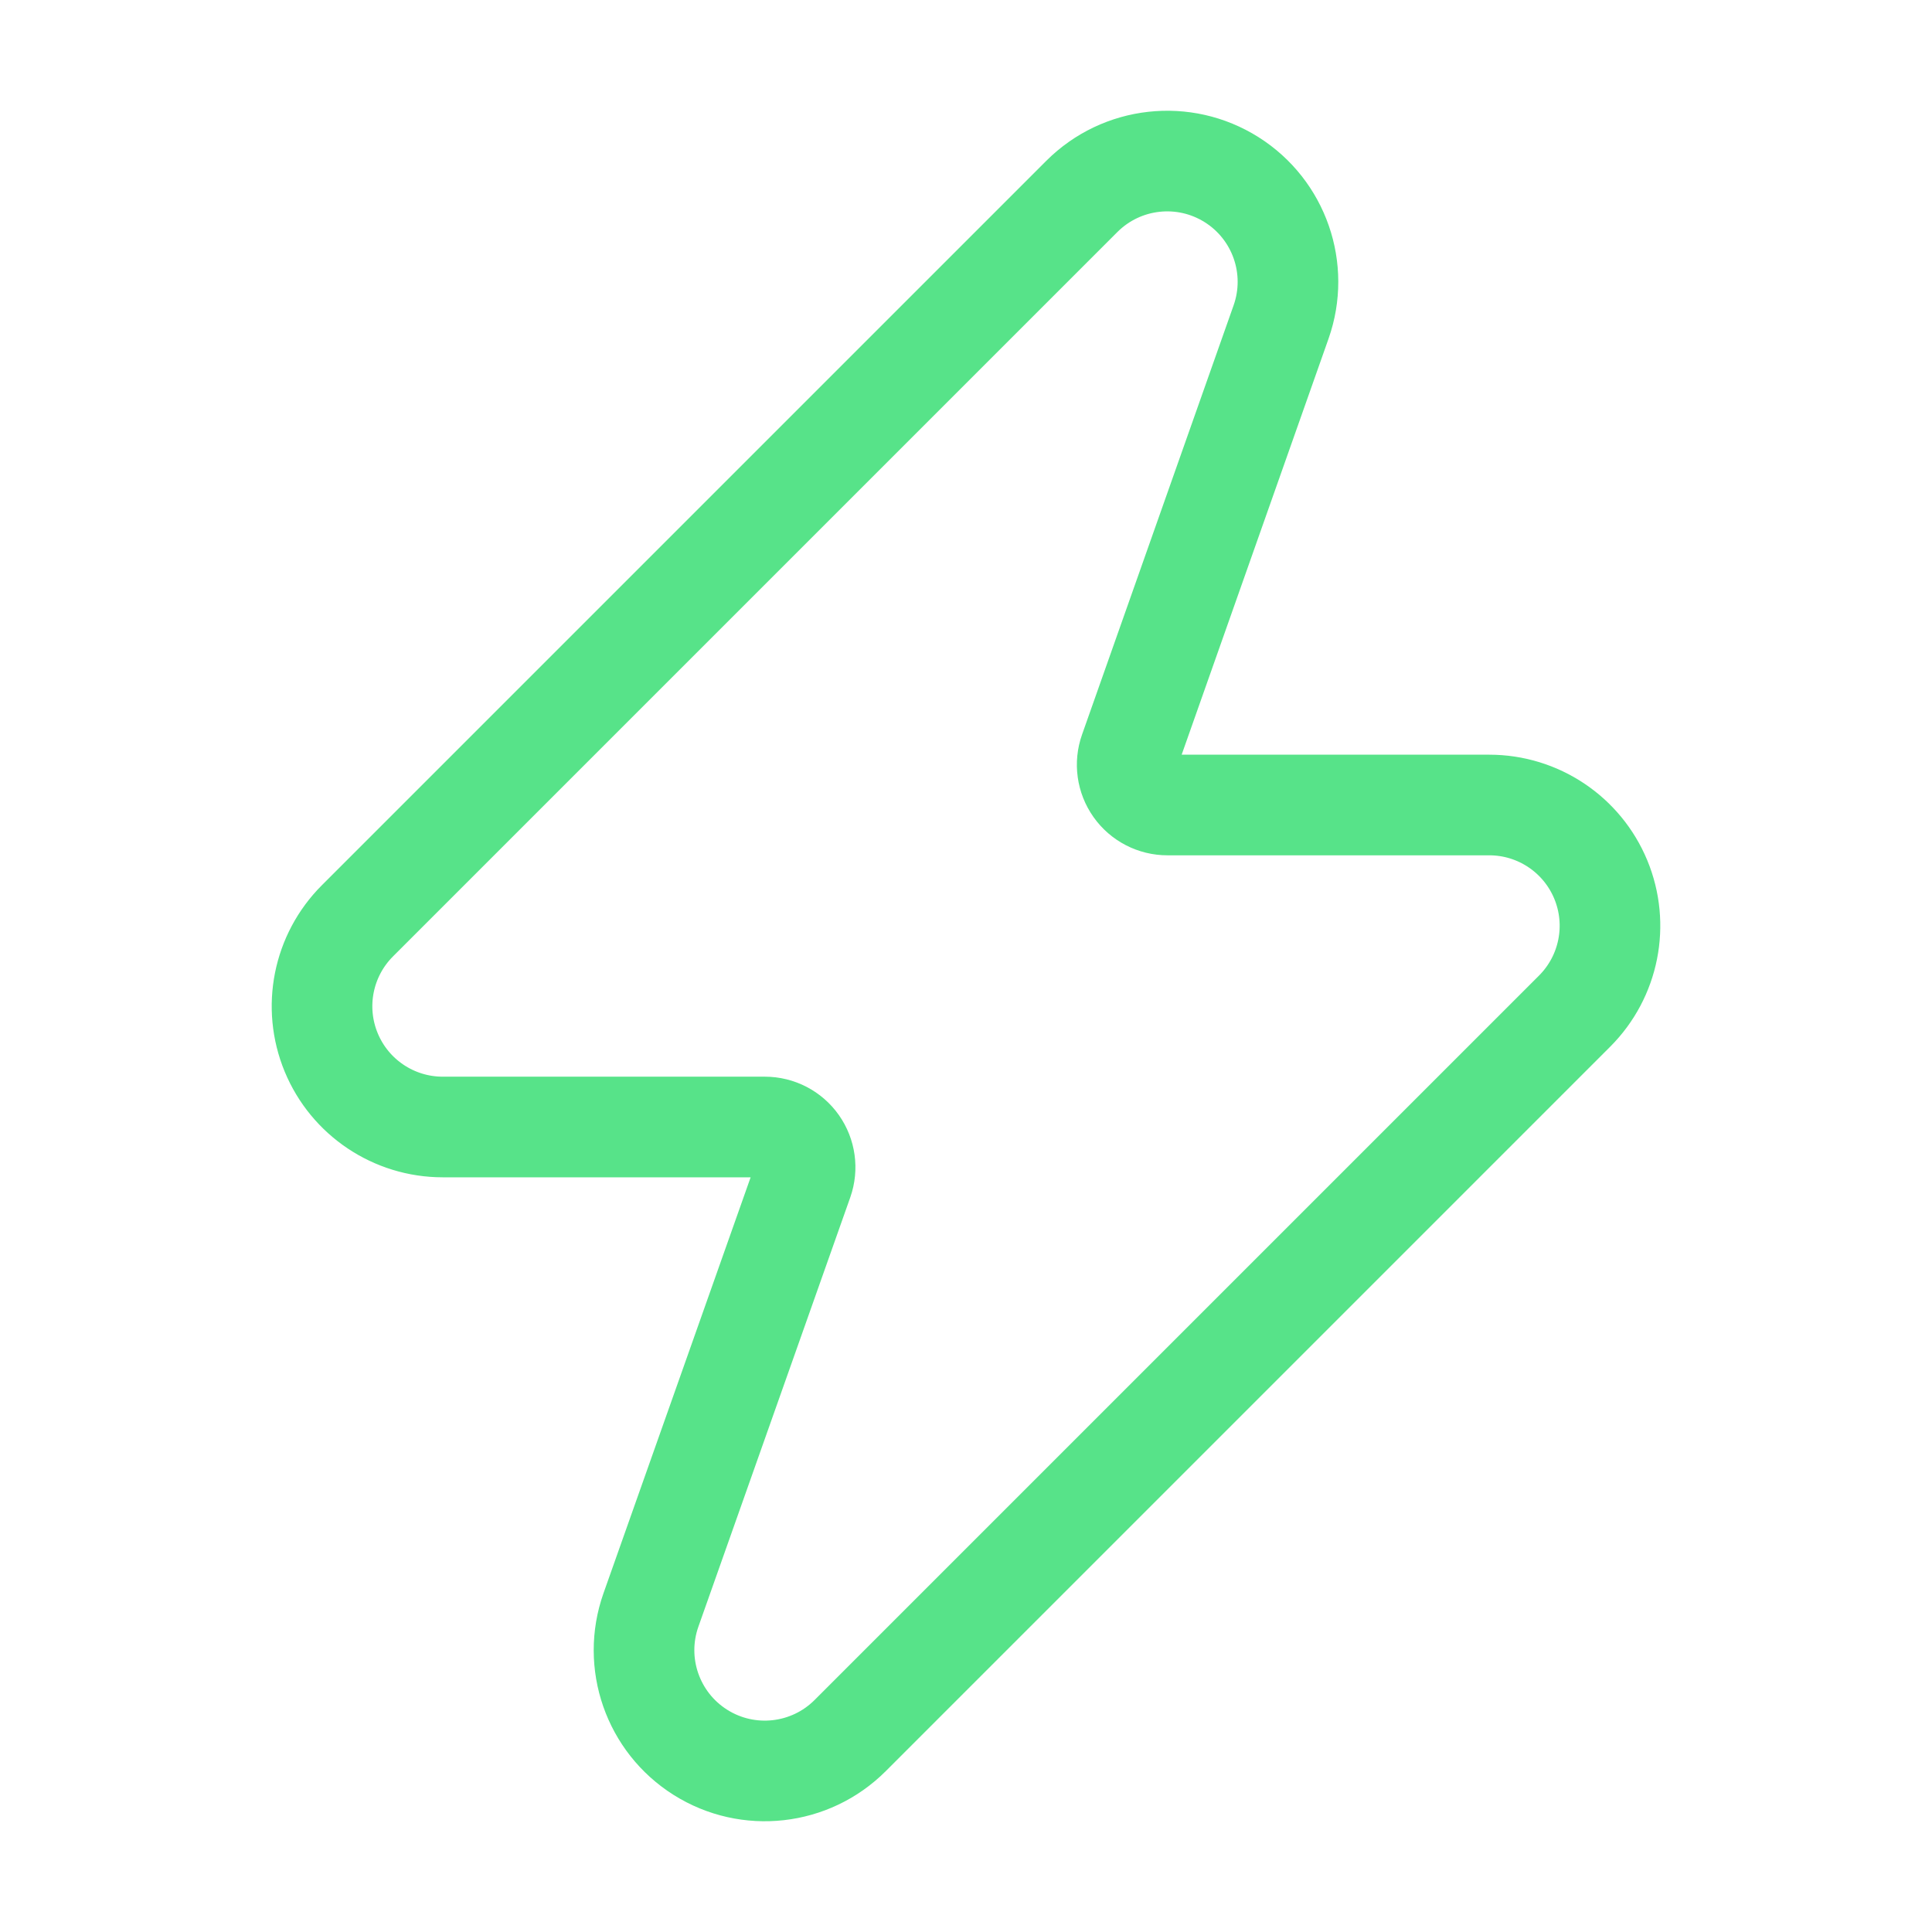
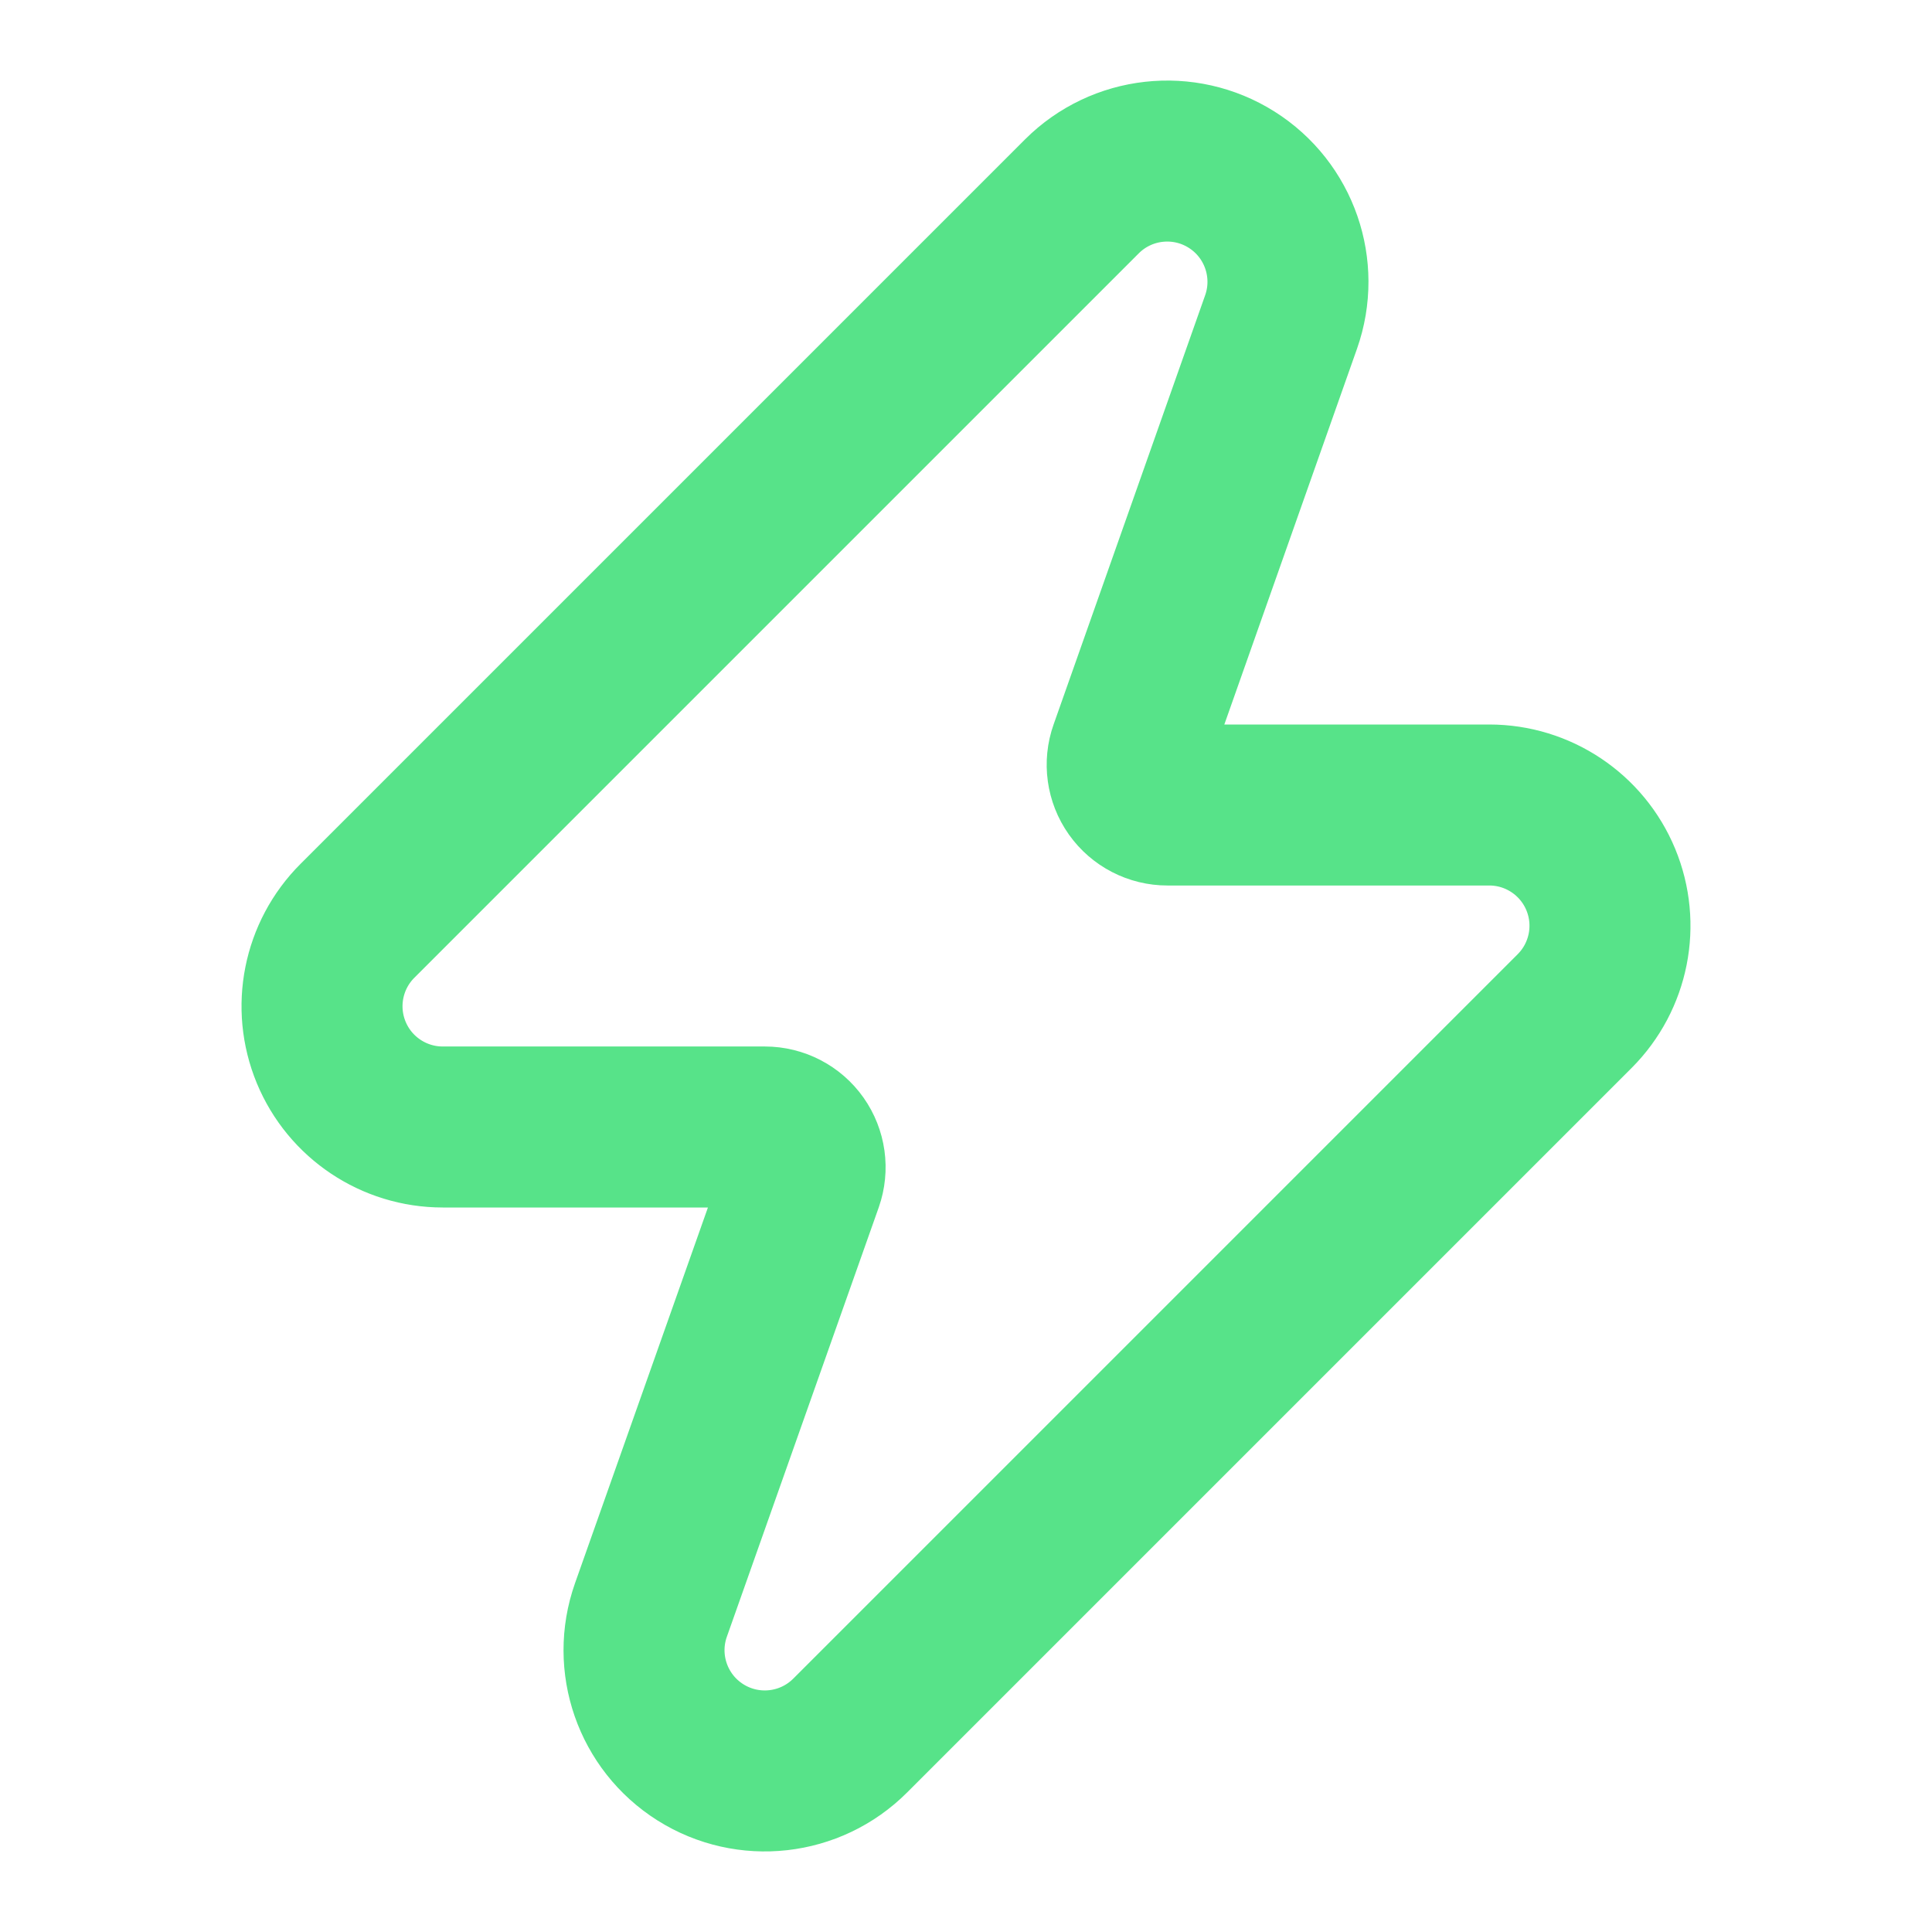
- <svg xmlns="http://www.w3.org/2000/svg" width="24" height="24" viewBox="0 0 24 24" fill="none" stroke="#57e389" stroke-width="1.25" stroke-linecap="round" stroke-linejoin="round" class="lucide lucide-zap preview-icon">
-   <path d="M15.914 4a1.5 1.5 0 00-2.474-1.561l-9 9A1.5 1.5 0 005.5 14h4.002a.5.5 0 01.471.666L8.086 20a1.5 1.5 0 002.475 1.56l9-9A1.5 1.5 0 0018.5 10h-3.997a.5.5 0 01-.472-.667z" />
+ <svg xmlns="http://www.w3.org/2000/svg" width="24" height="24" viewBox="0 0 24 24" fill="none" stroke="#57e389" stroke-width="2" stroke-linecap="round" stroke-linejoin="round" class="lucide lucide-zap preview-icon">
+   <path d="M15.914 4a1.5 1.5 0 00-2.474-1.561l-9 9A1.5 1.5 0 005.5 14h4.002a.5.5 0 01.471.666L8.086 20a1.5 1.5 0 002.475 1.56l9-9A1.5 1.5 0 0018.5 10h-3.997a.5.5 0 01-.472-.667z" fill="" />
</svg>
